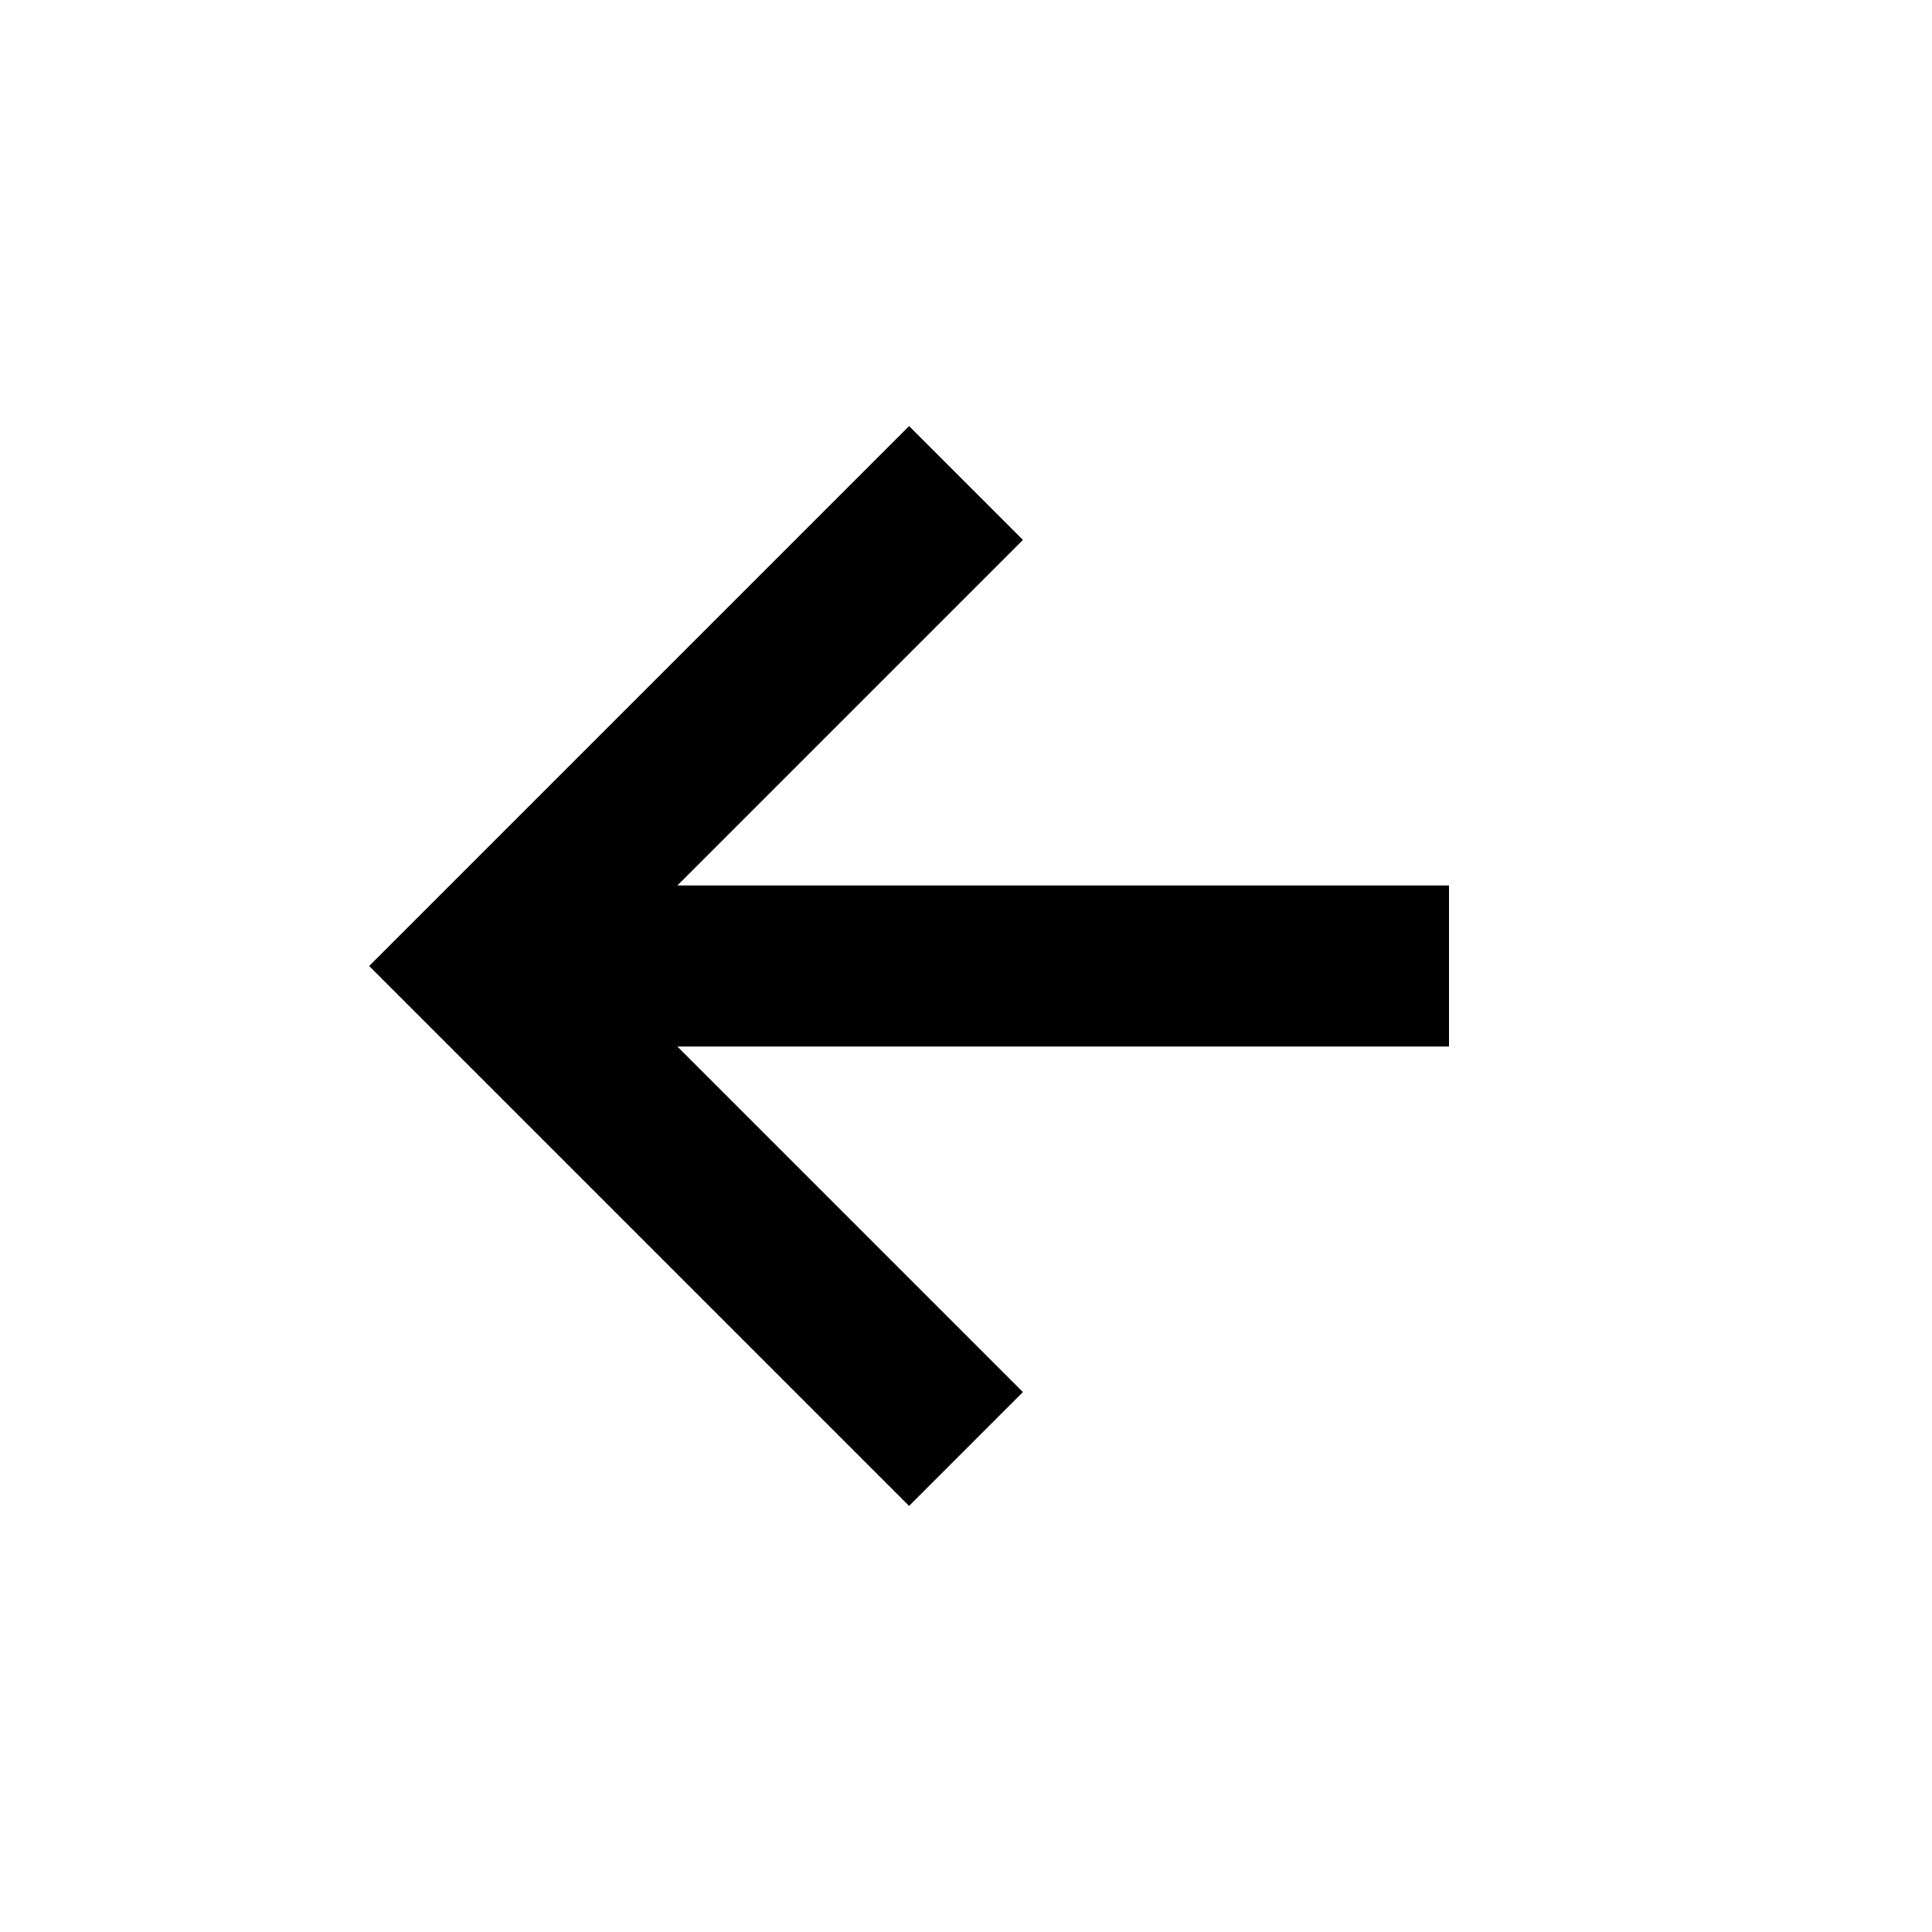
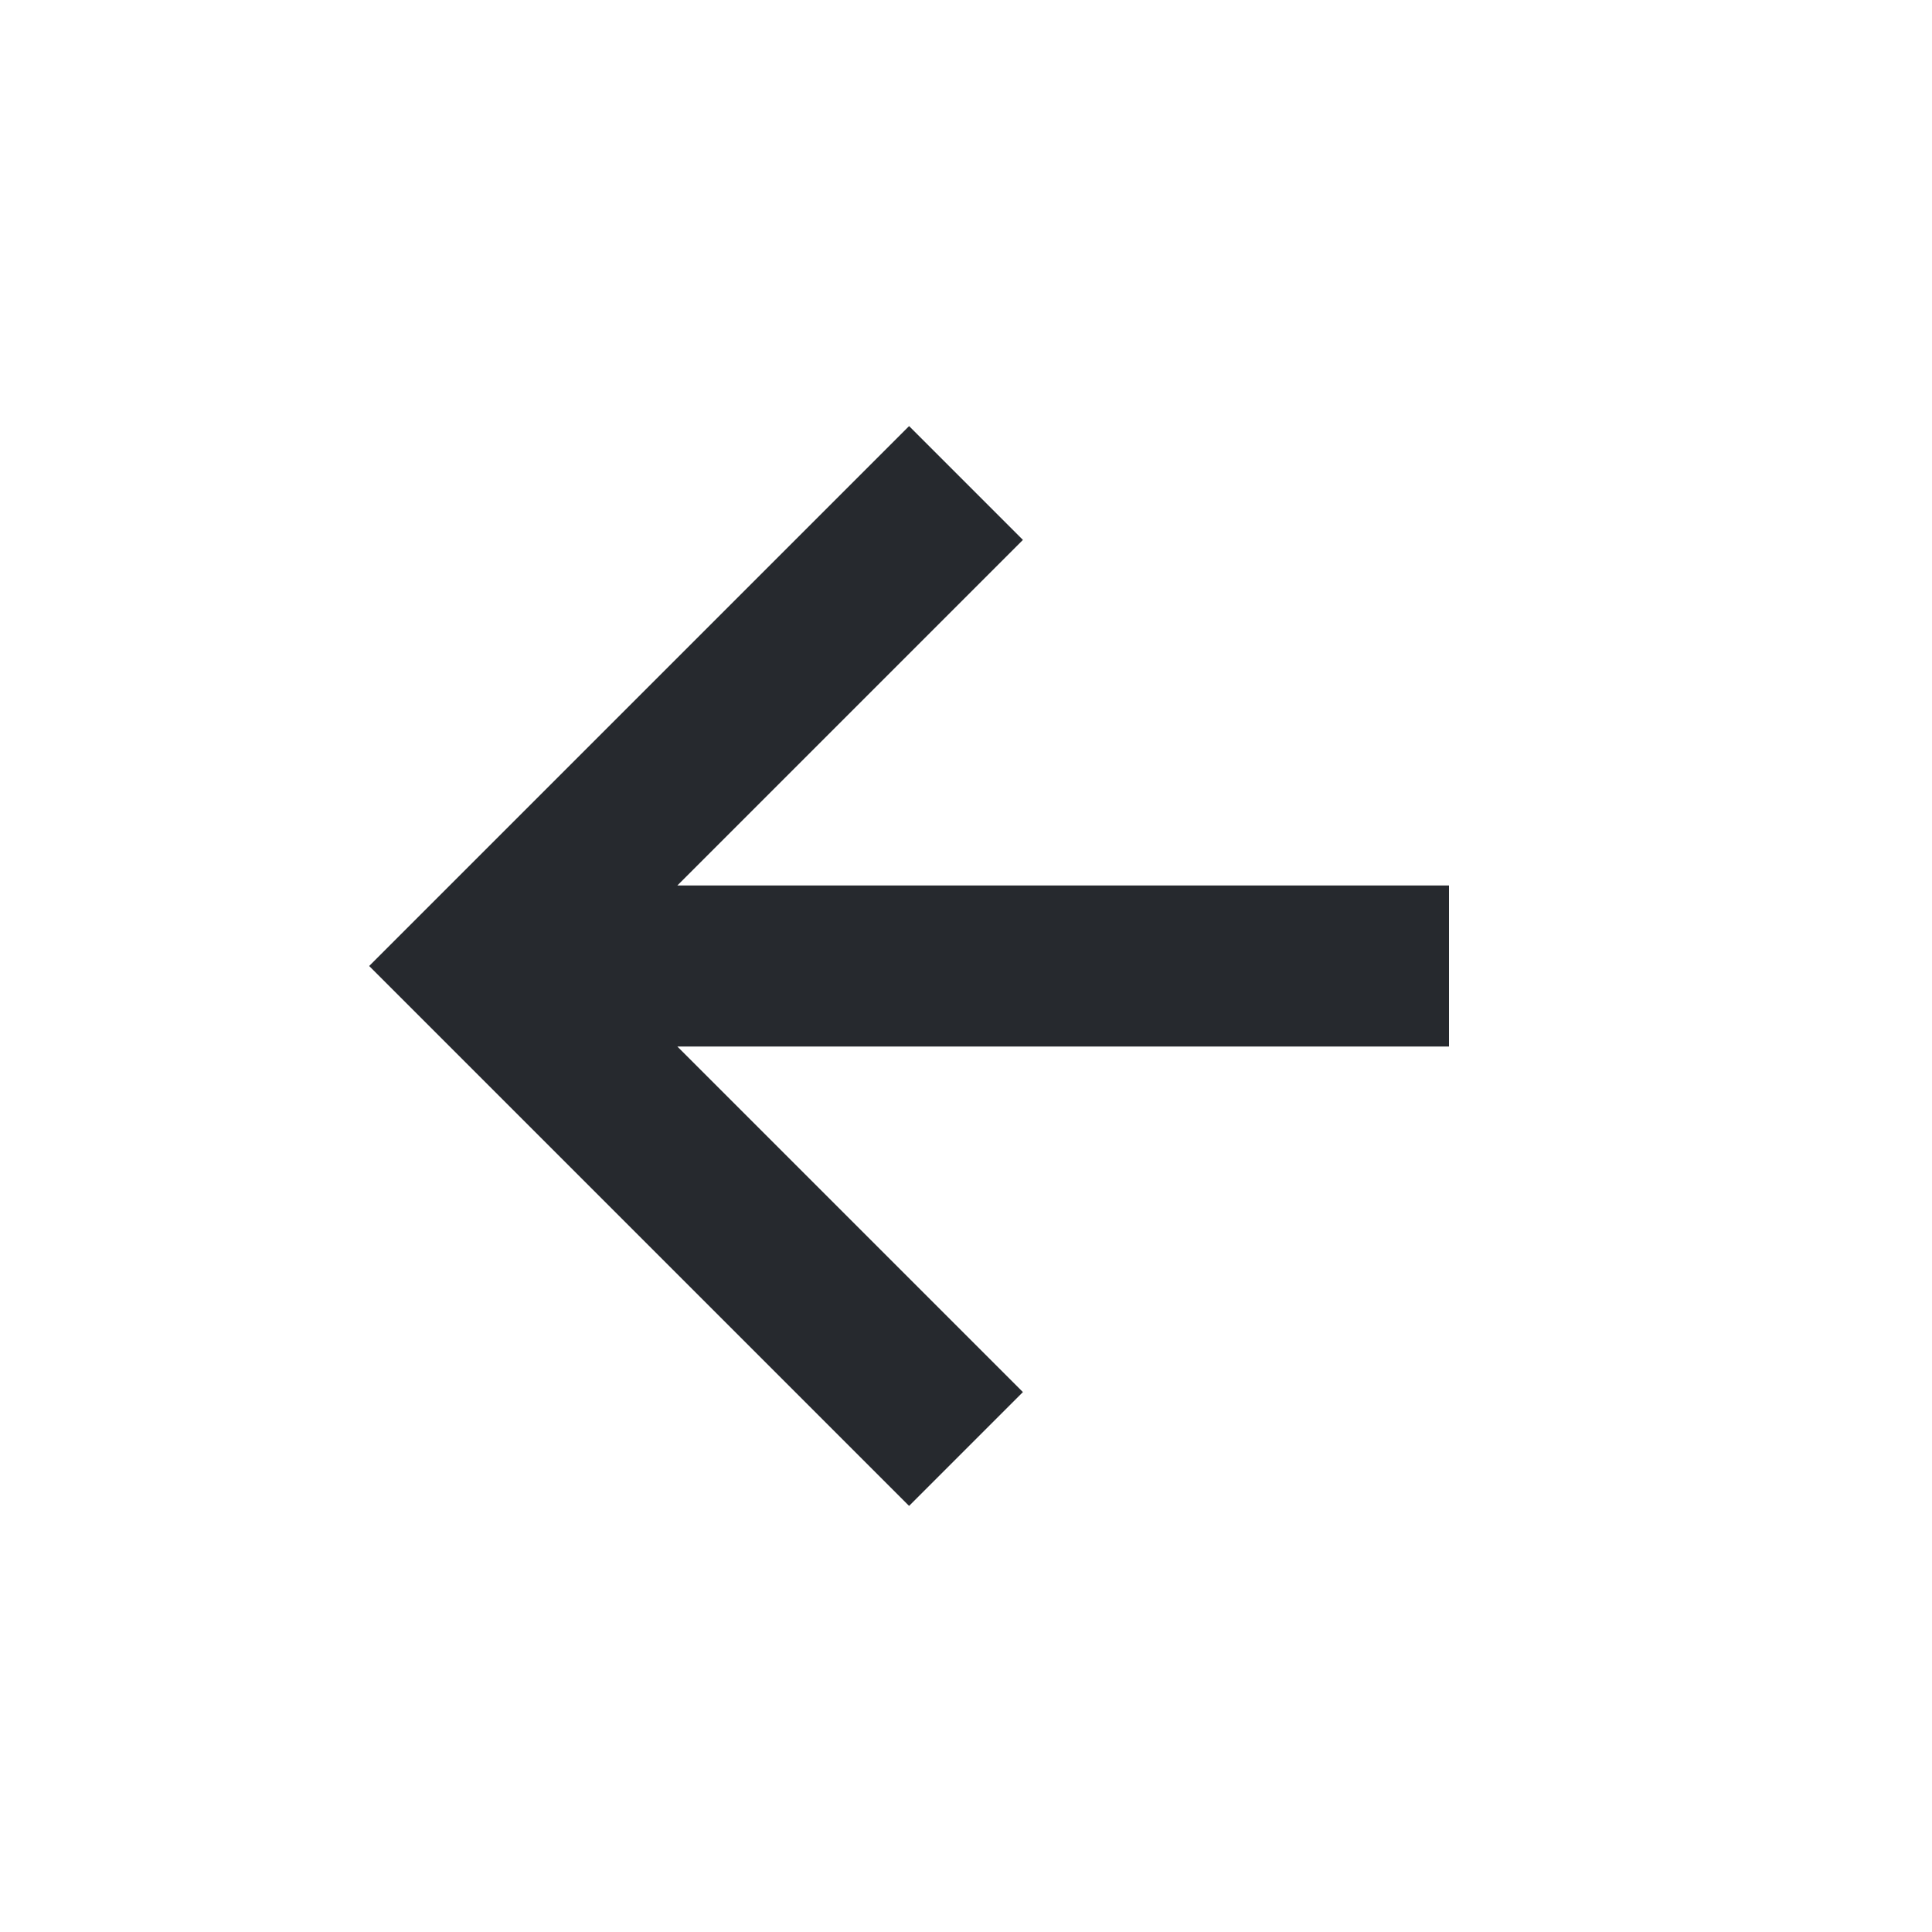
- <svg xmlns="http://www.w3.org/2000/svg" width="24" height="24" viewBox="0 0 24 24">
+ <svg xmlns="http://www.w3.org/2000/svg" width="24" height="24" viewBox="0 0 24 24" fill="#26292eff">
  <path d="M12.707 17.293L8.414 13 18 13 18 11 8.414 11 12.707 6.707 11.293 5.293 4.586 12 11.293 18.707z" />
</svg>
